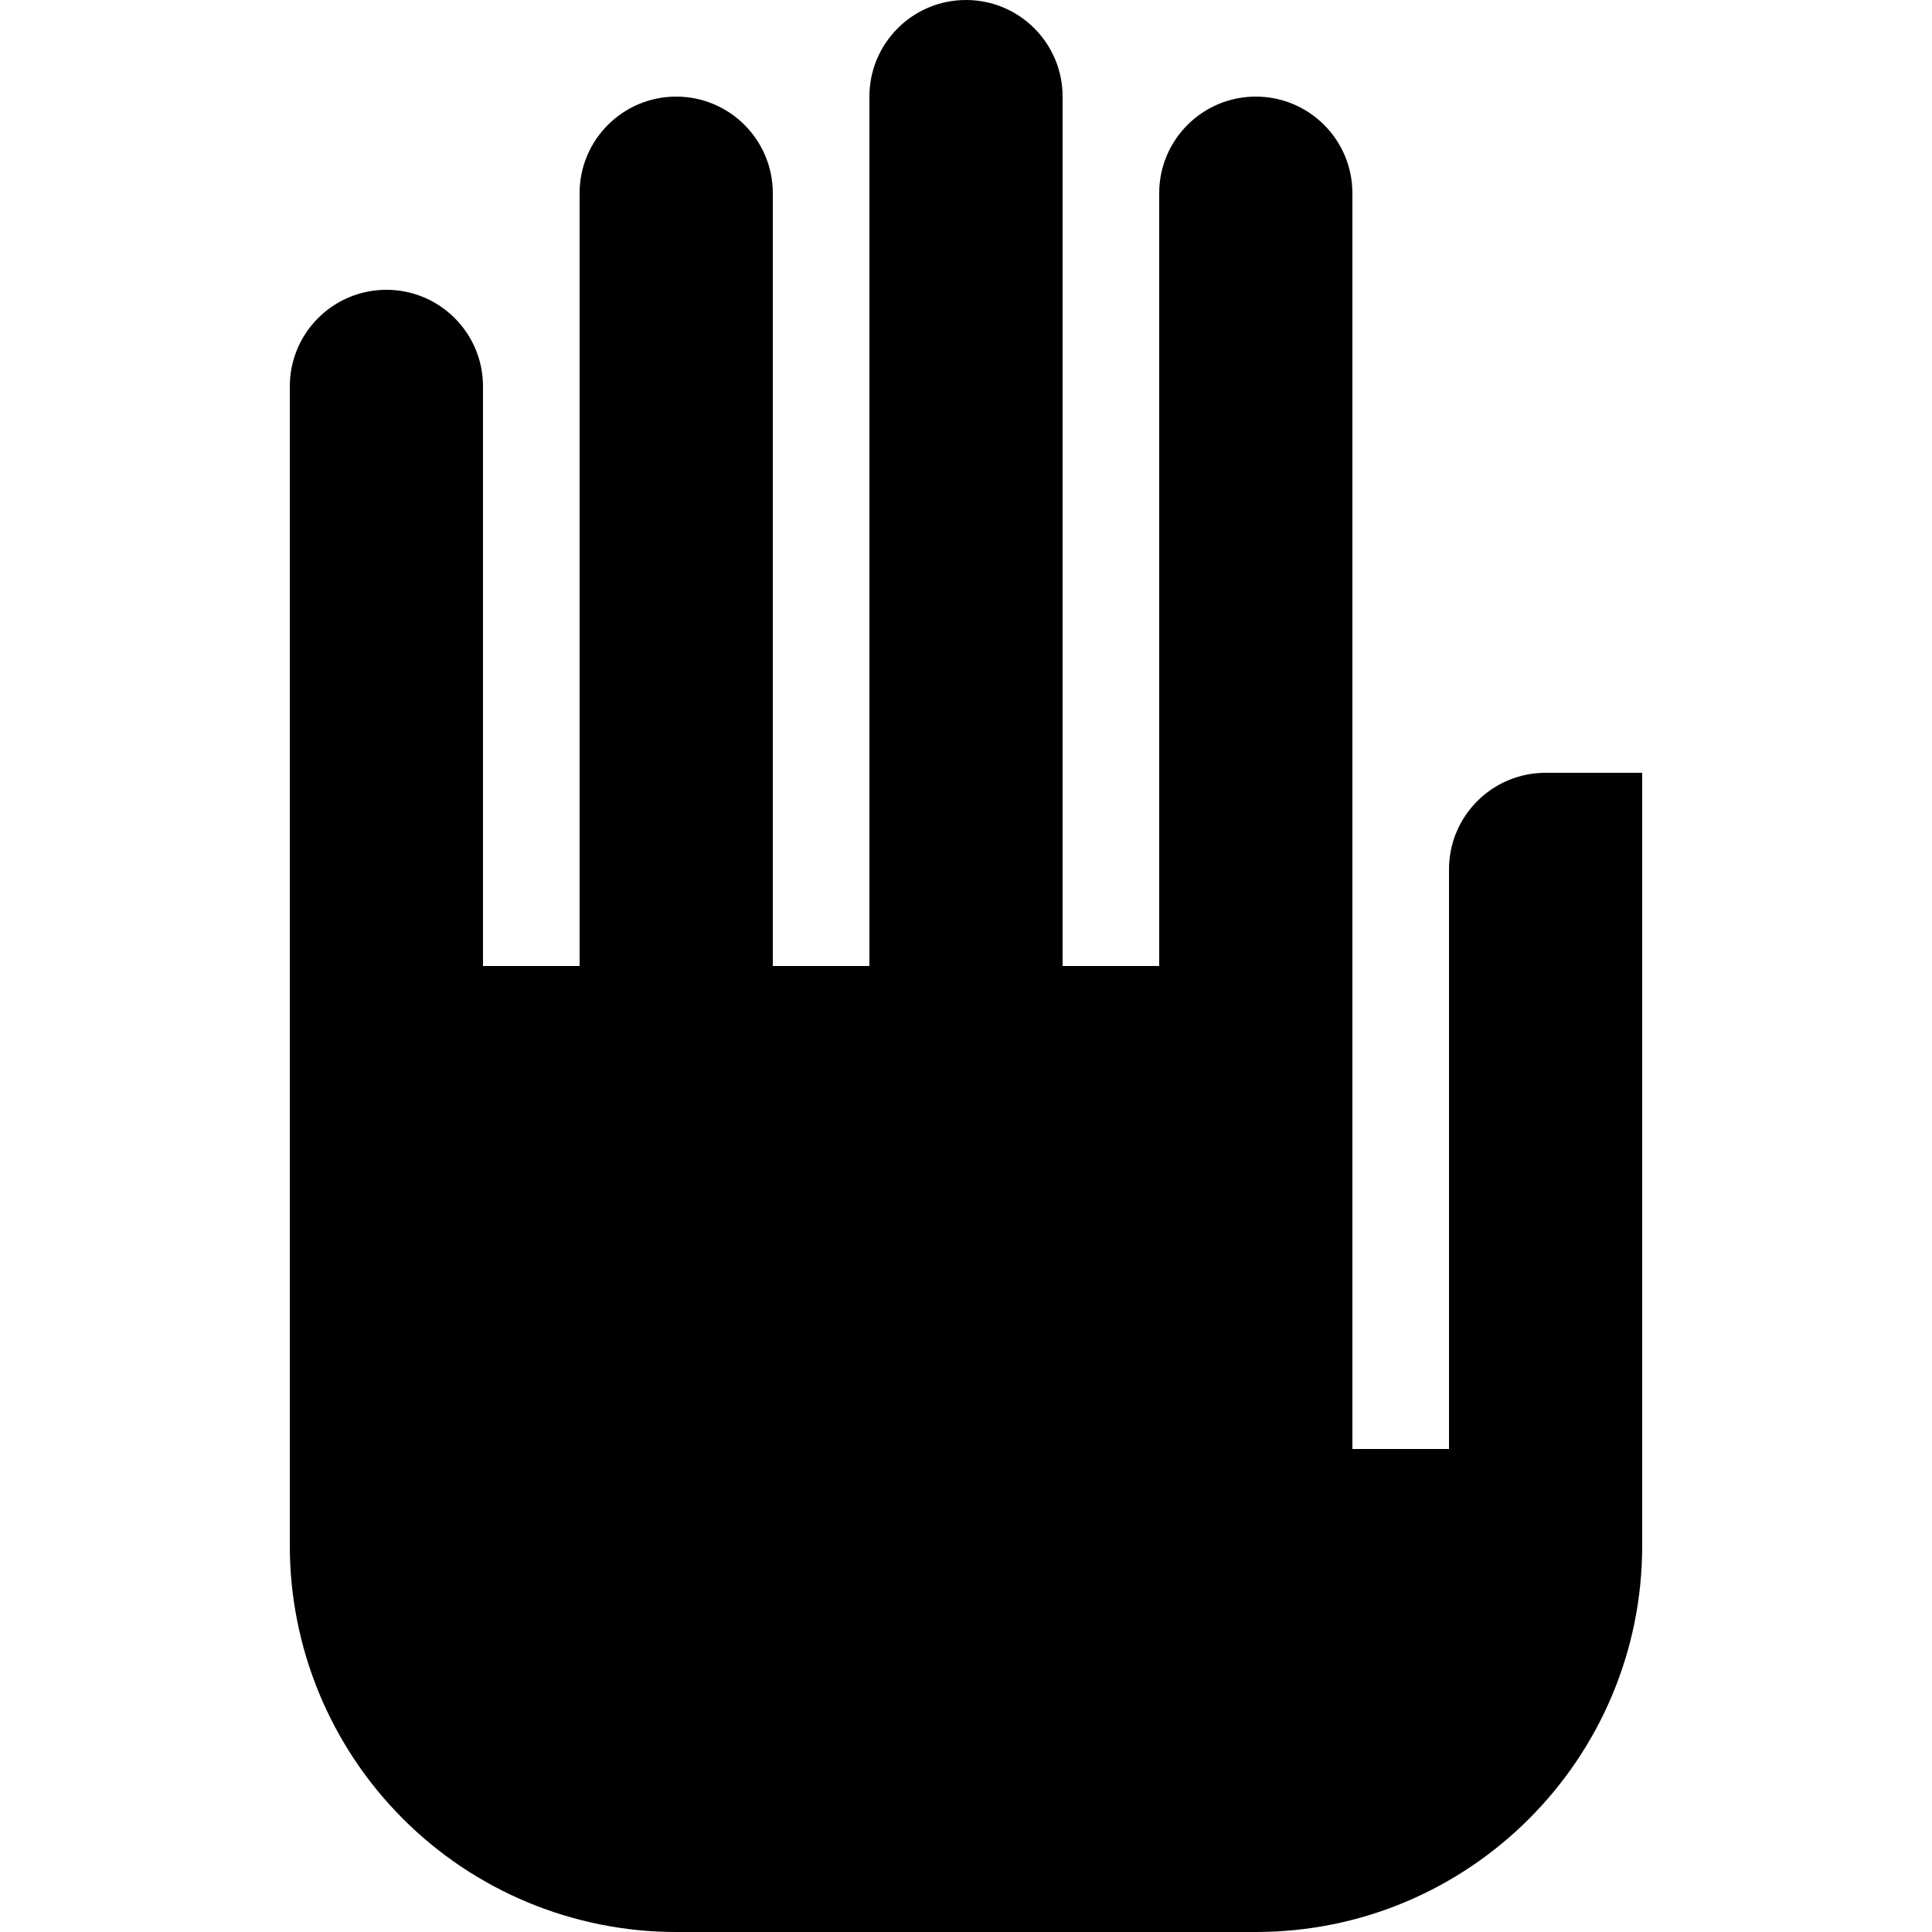
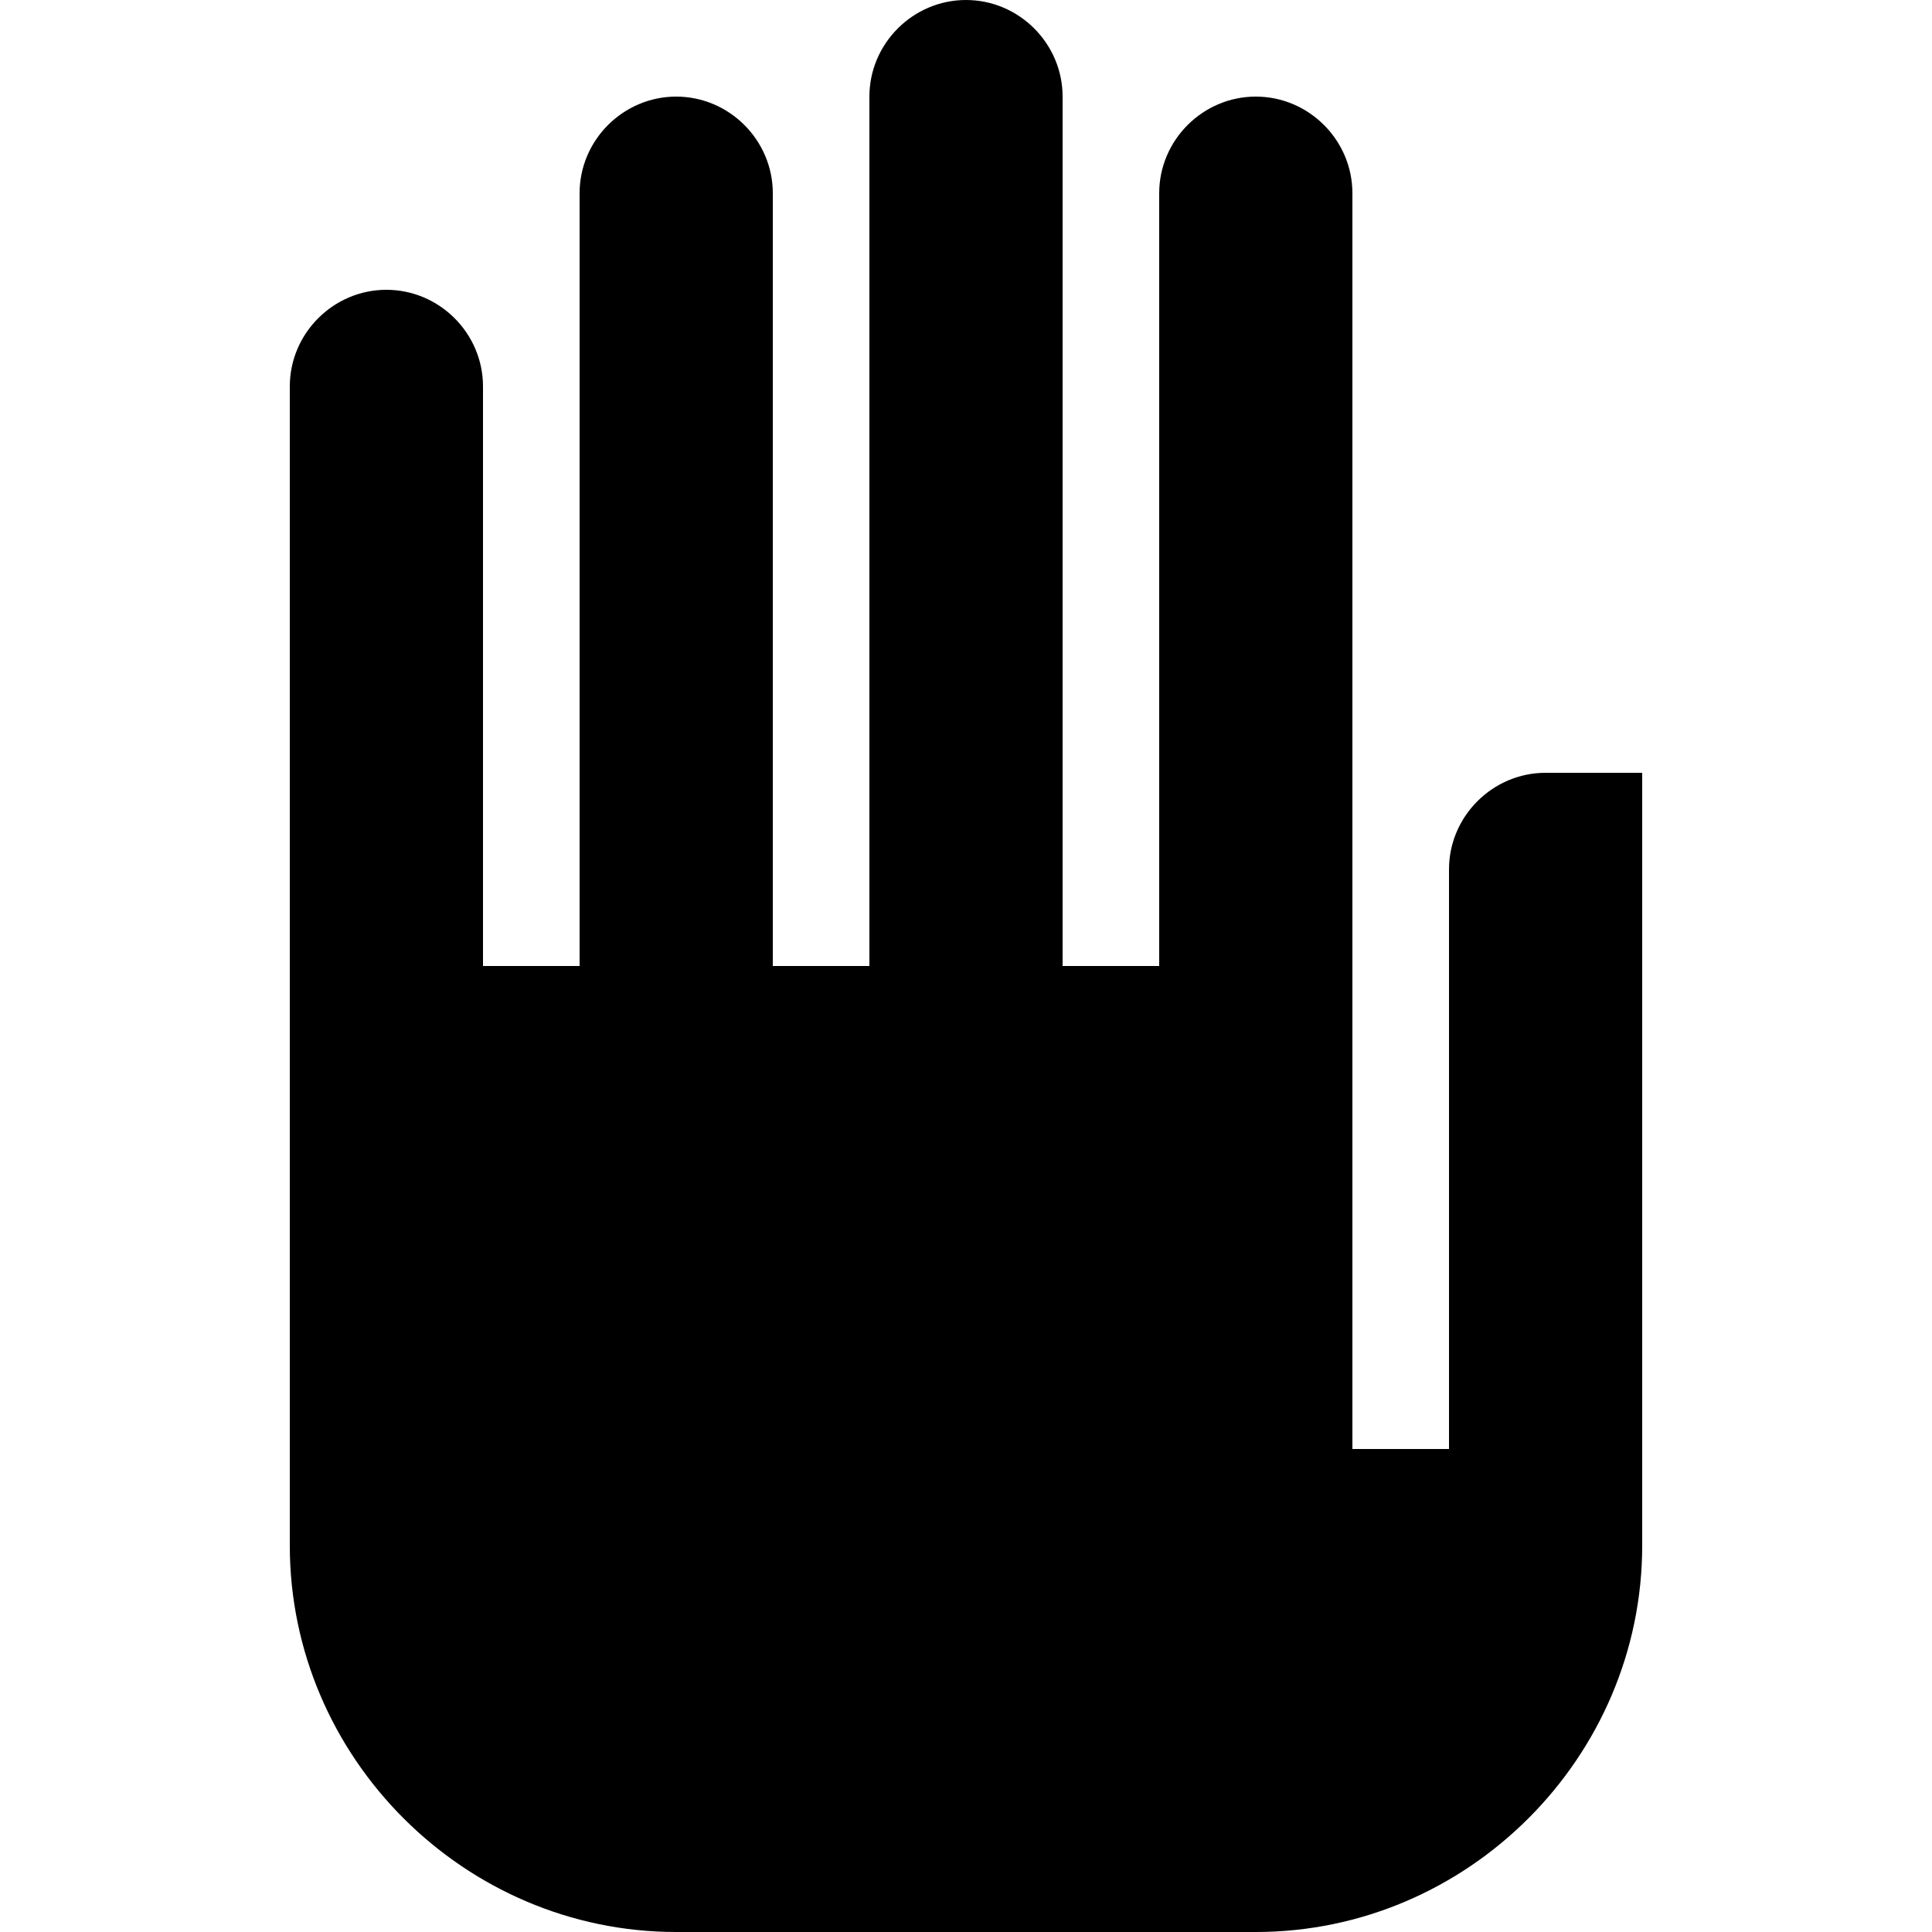
- <svg xmlns="http://www.w3.org/2000/svg" viewBox="0 0 20 20">
-   <path d="M17 16a4 4 0 0 1-4 4H7a4 4 0 0 1-4-4.01V4a1 1 0 0 1 1-1 1 1 0 0 1 1 1v6h1V2a1 1 0 0 1 1-1 1 1 0 0 1 1 1v8h1V1a1 1 0 1 1 2 0v9h1V2a1 1 0 0 1 1-1 1 1 0 0 1 1 1v13h1V9a1 1 0 0 1 1-1h1v8z" />
+ <svg xmlns="http://www.w3.org/2000/svg" width="100%" height="100%" viewBox="0 0 20 20" version="1.1" xml:space="preserve" style="fill-rule:evenodd;clip-rule:evenodd;stroke-linejoin:round;stroke-miterlimit:2;">
+   <path d="M17,16C17,18.194 15.194,20 13,20L7,20C4.806,20 3,18.194 3,16C3,15.997 3,15.993 3,15.99L3,4C3,3.451 3.451,3 4,3C4.549,3 5,3.451 5,4L5,10L6,10L6,2C6,1.451 6.451,1 7,1C7.549,1 8,1.451 8,2L8,10L9,10L9,1C9,0.451 9.451,0 10,0C10.549,-0 11,0.451 11,1L11,10L12,10L12,2C12,1.451 12.451,1 13,1C13.549,1 14,1.451 14,2L14,15L15,15L15,9C15,8.451 15.451,8 16,8L17,8L17,16Z" style="fill-rule:nonzero;" />
</svg>
